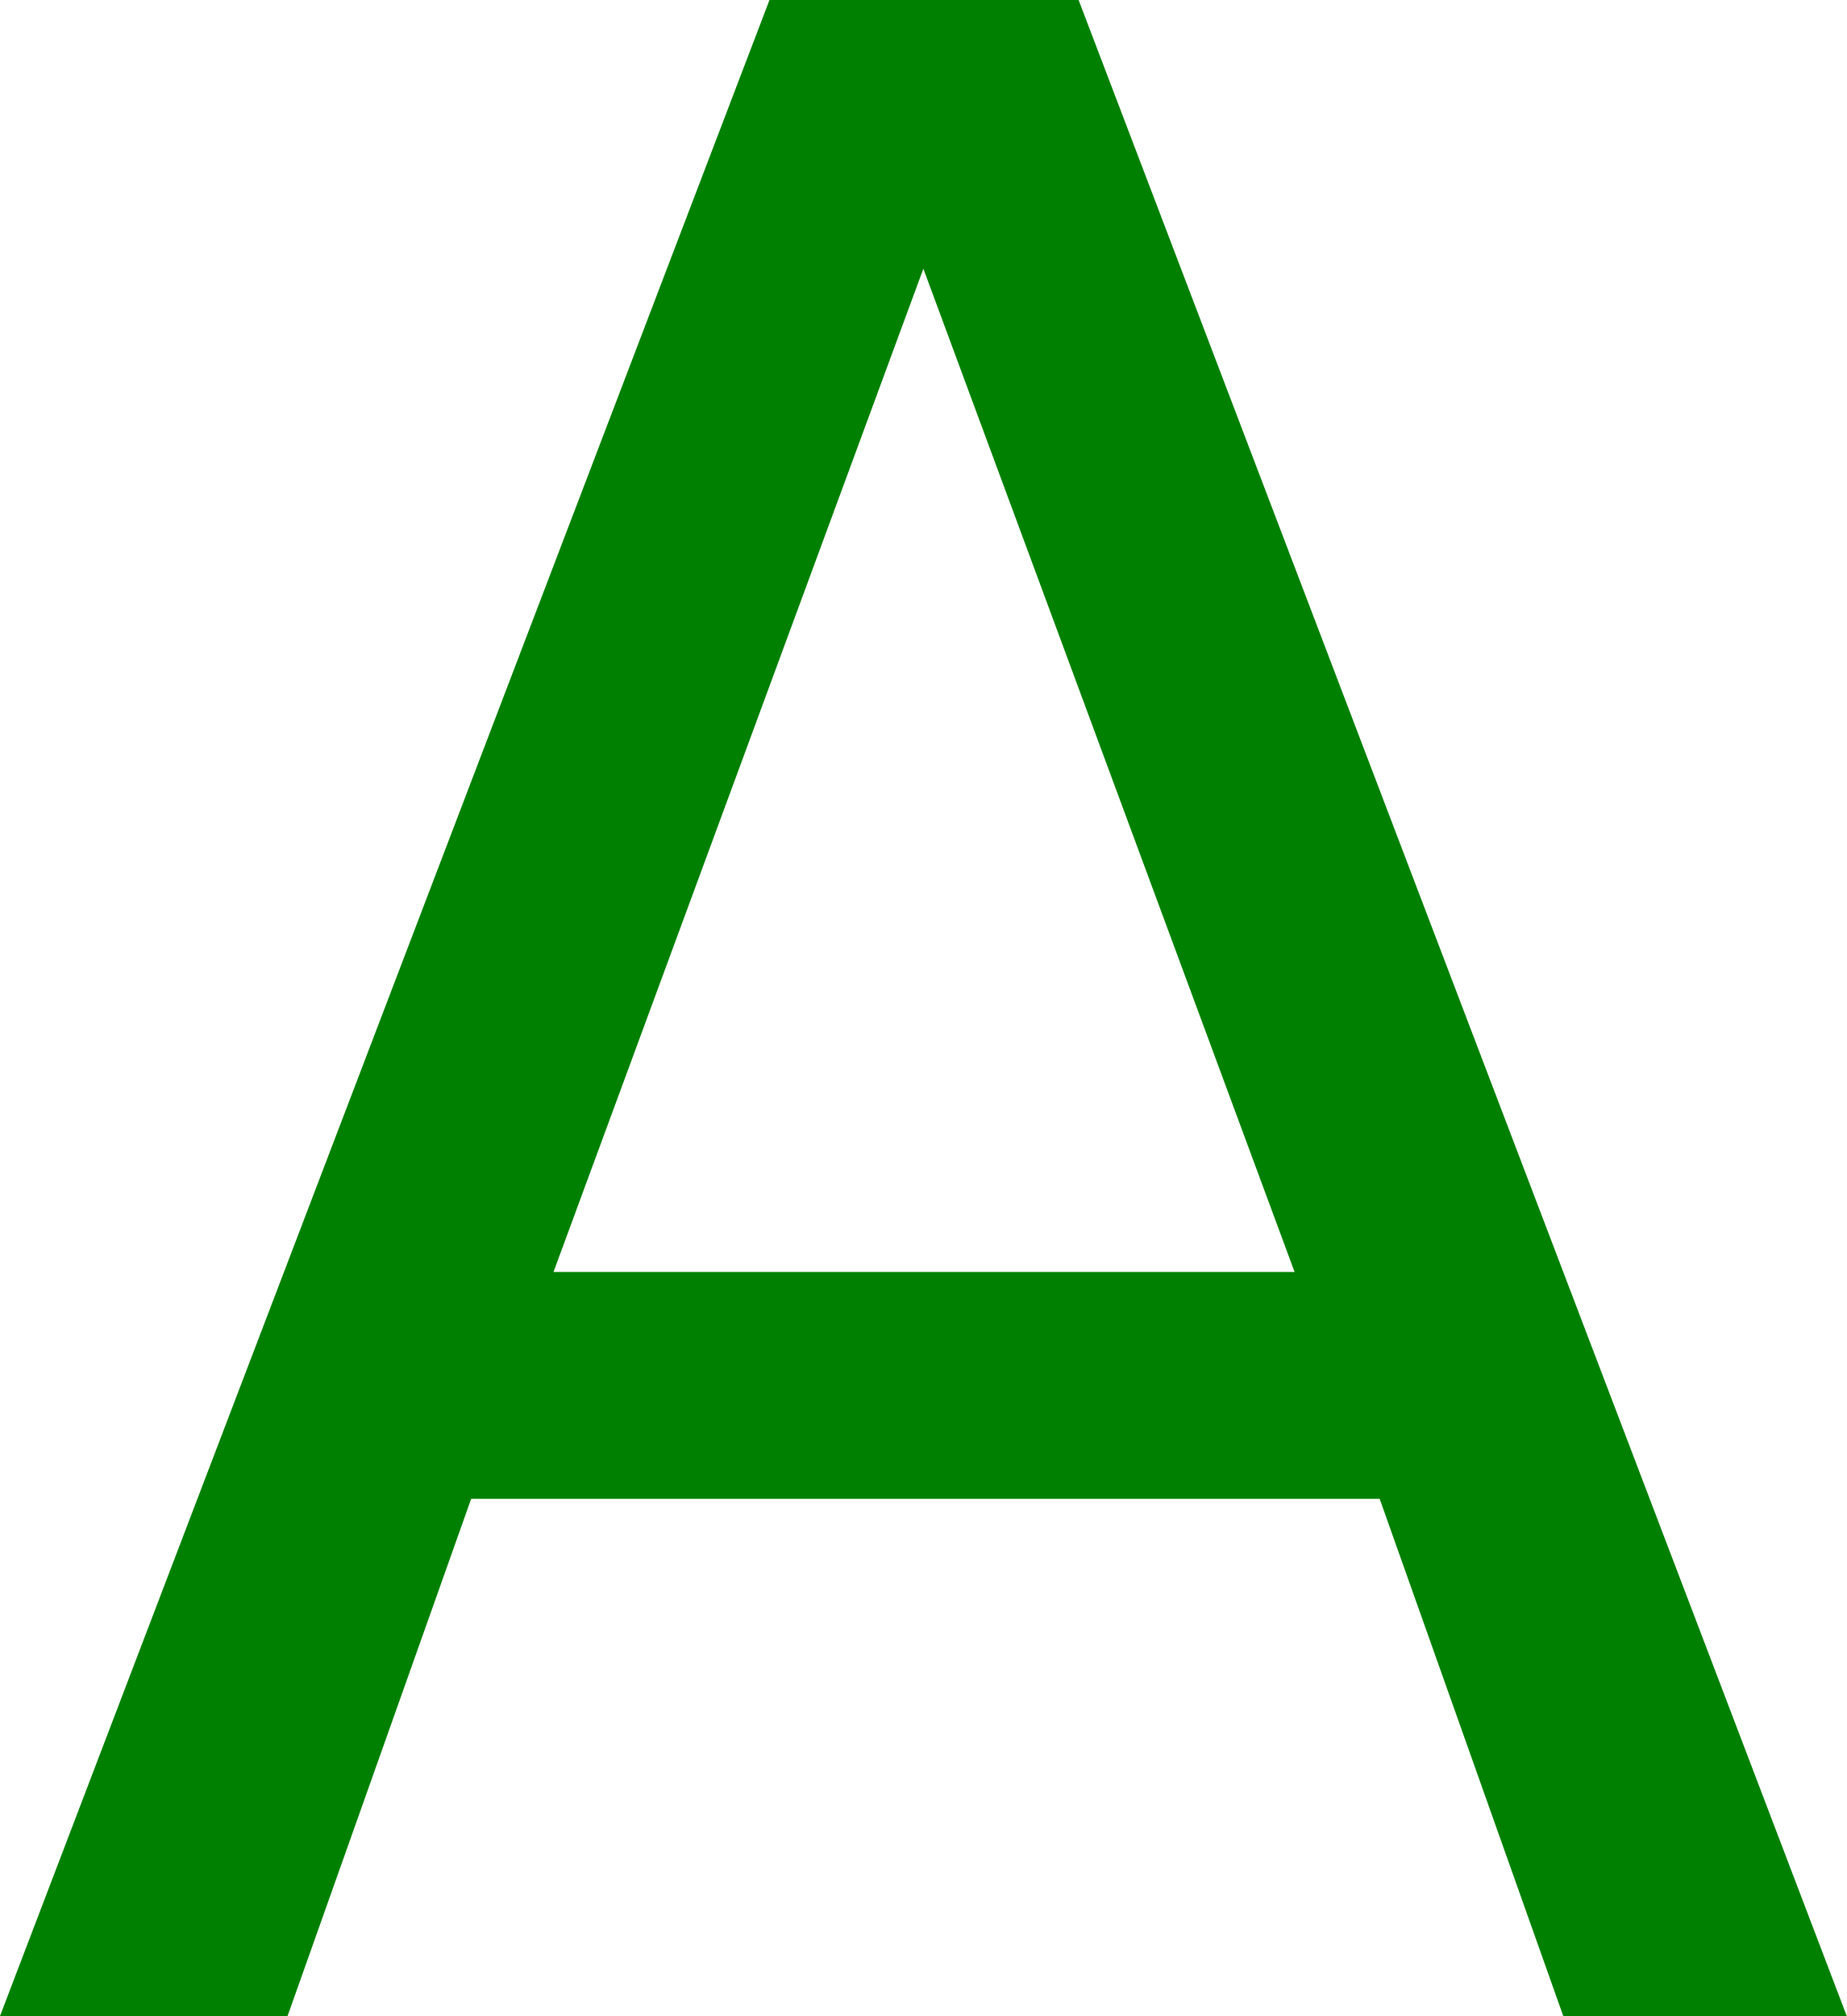
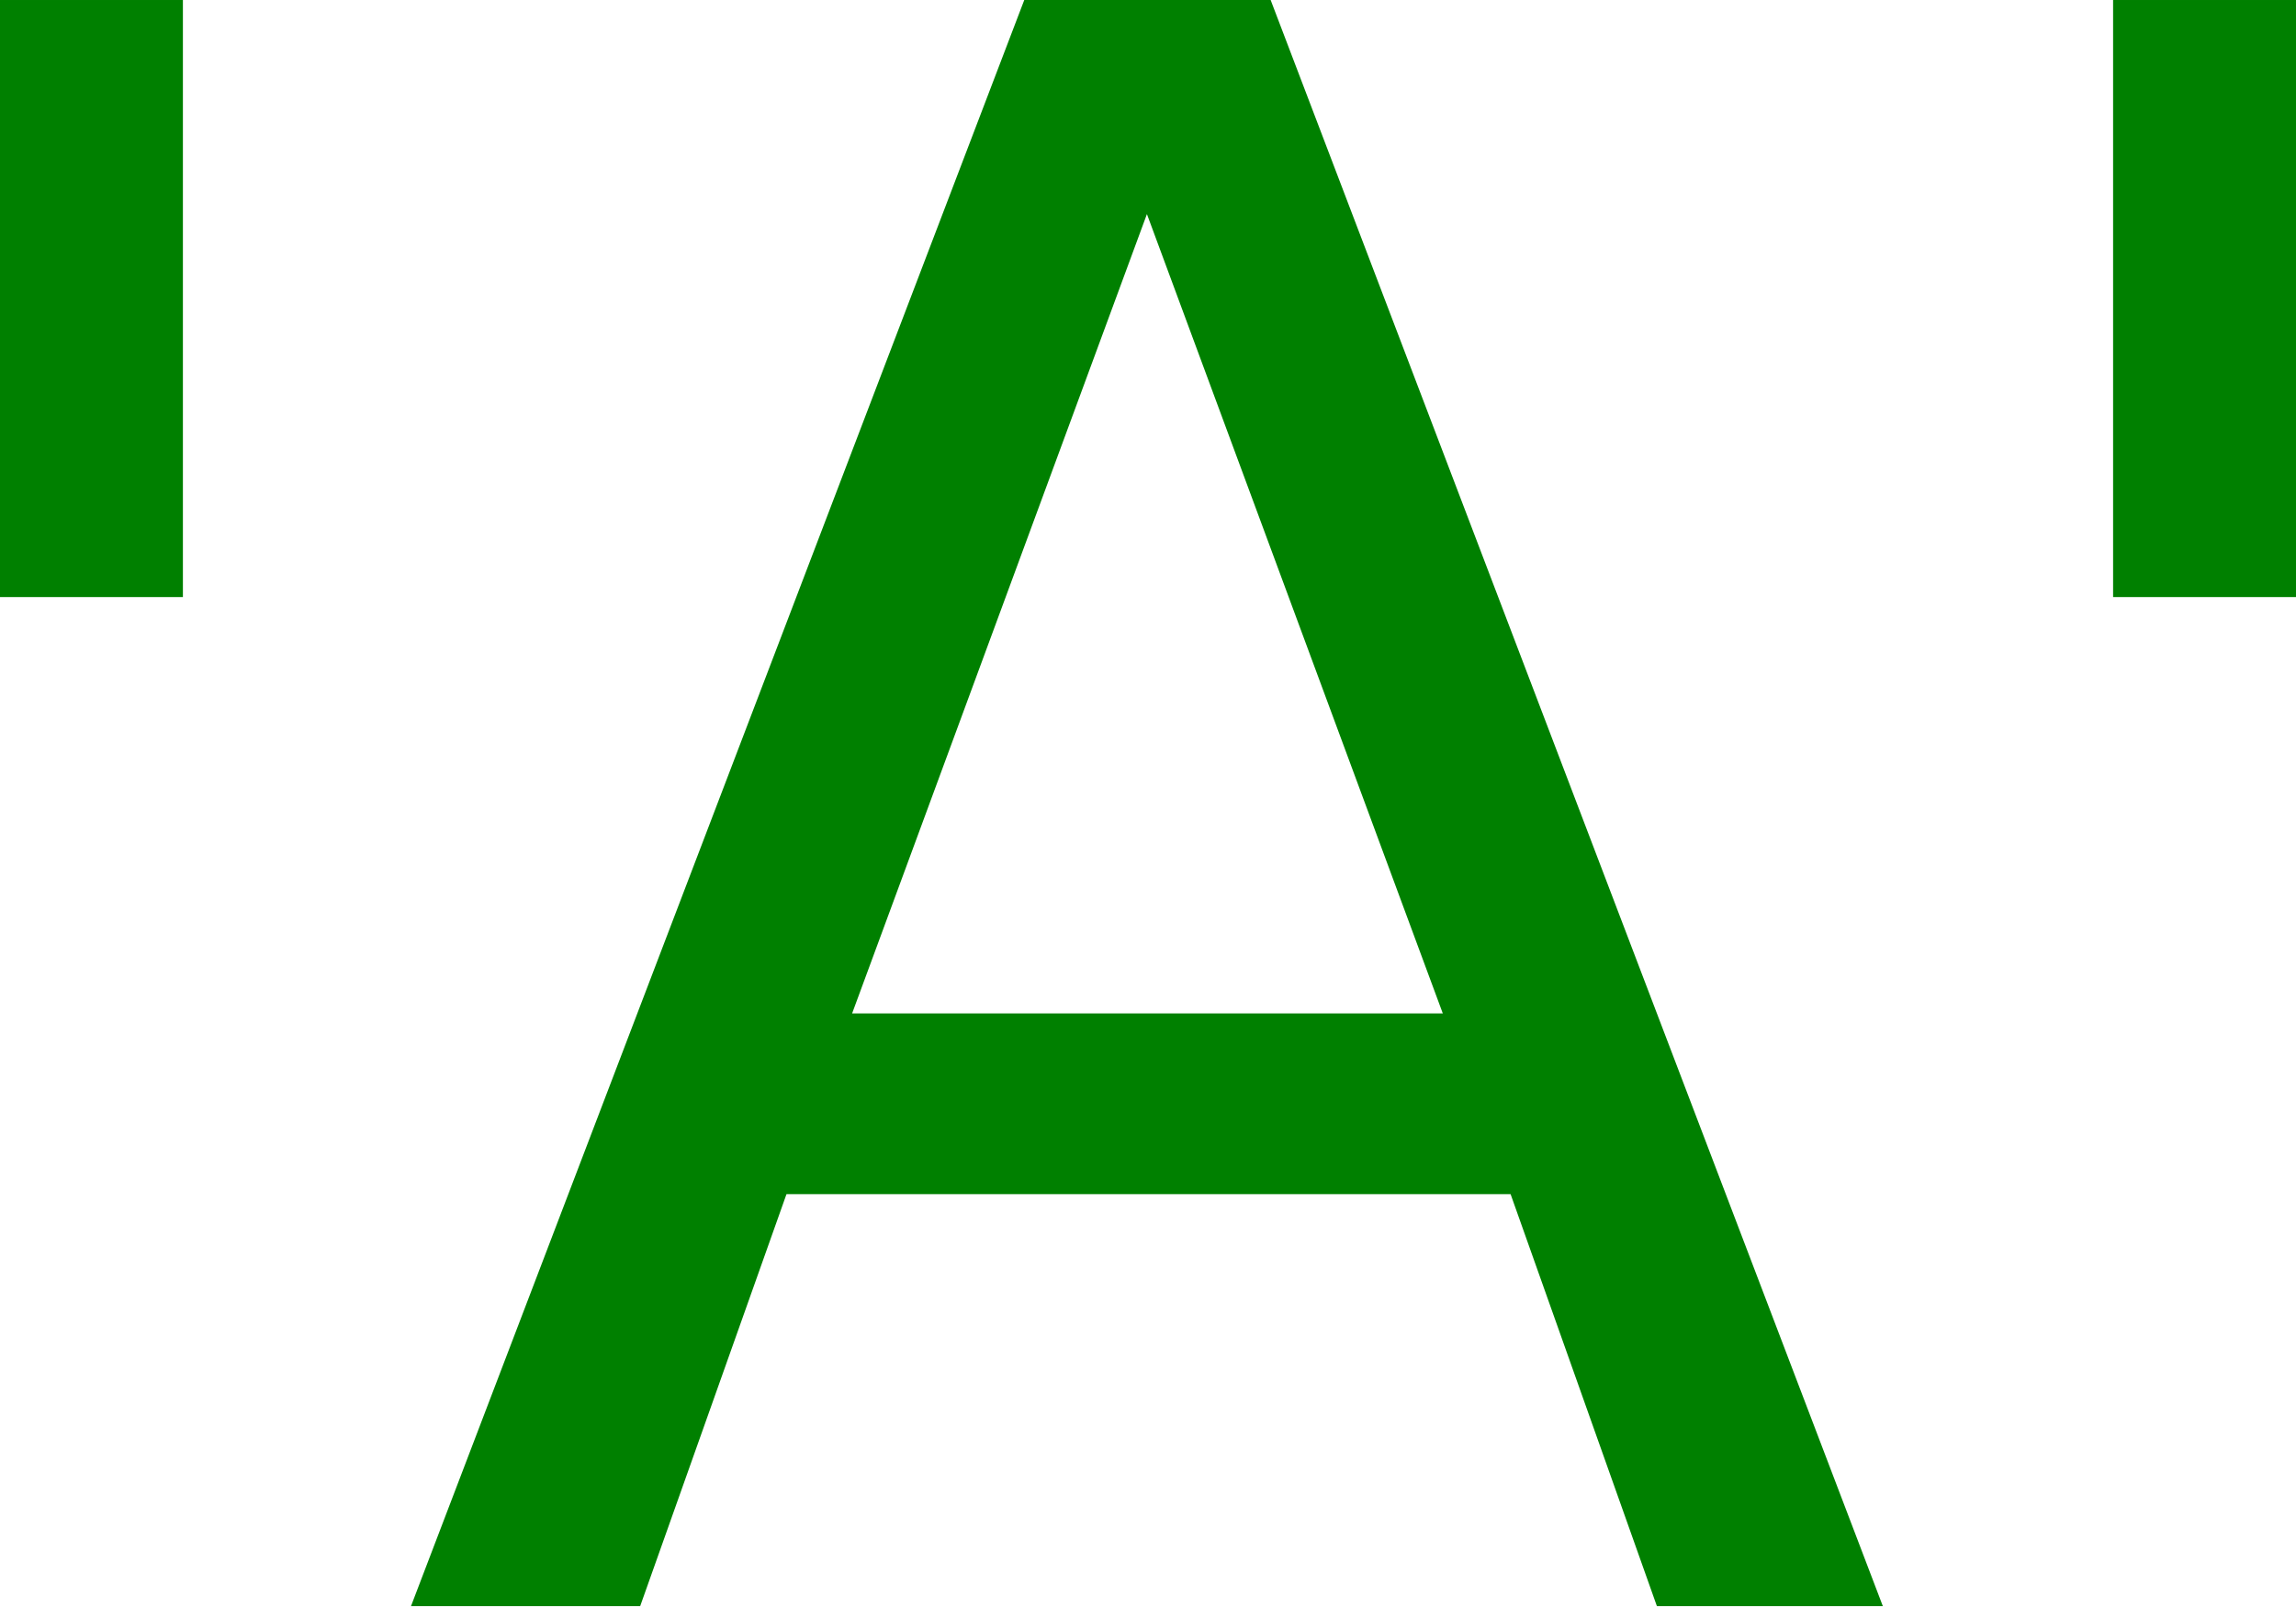
- <svg xmlns="http://www.w3.org/2000/svg" width="55.741mm" height="60.835mm" viewBox="0 0 197.509 215.556" id="svg2" version="1.1">
+ <svg xmlns="http://www.w3.org/2000/svg" width="87.802mm" height="61.429mm" viewBox="0 0 311.11 217.66" id="svg2" version="1.1">
  <defs id="defs4" />
-   <g id="layer1" transform="translate(-271.7176,-435.7746)">
+   <g id="layer1" transform="translate(-587.1848,-435.383)">
    <g aria-label="3" id="text4150" style="font-style:normal;font-variant:normal;font-weight:normal;font-stretch:normal;line-height:0%;font-family:'Ubuntu Mono';-inkscape-font-specification:'Ubuntu Mono';letter-spacing:0px;word-spacing:0px;fill:#008000;fill-opacity:1;stroke:none;stroke-width:1px;stroke-linecap:butt;stroke-linejoin:miter;stroke-opacity:1">
      <g aria-label="0" id="text852" style="font-style:normal;font-weight:normal;font-size:285.851px;line-height:1.25;font-family:sans-serif;fill:#008000;fill-opacity:1;stroke:none;stroke-width:7.146px">
-         <g aria-label="A" id="text2336" style="font-size:295.686px;stroke-width:52.826px" transform="translate(-205.9544)">
-           <path d="m 576.427,464.506 -39.56,107.273 h 79.263 z m -16.459,-28.731 h 33.063 l 82.151,215.556 h -30.319 l -19.635,-55.297 h -97.166 l -19.635,55.297 h -30.753 z" id="path4870" />
+         <g aria-label="'A'" id="text2733" style="font-size:298.572px;stroke-width:53.342px">
+           <path d="m 611.969,435.383 v 80.912 H 587.185 V 435.383 Z" id="path7447" />
+           <path d="m 742.594,464.395 -39.946,108.32 h 80.037 z M 725.974,435.383 h 33.385 l 82.953,217.66 h -30.615 l -19.827,-55.836 h -98.115 l -19.827,55.836 h -31.053 z" id="path7449" />
+           <path d="m 898.294,435.383 v 80.912 H 873.511 V 435.383 Z" id="path7451" />
        </g>
      </g>
    </g>
  </g>
</svg>
